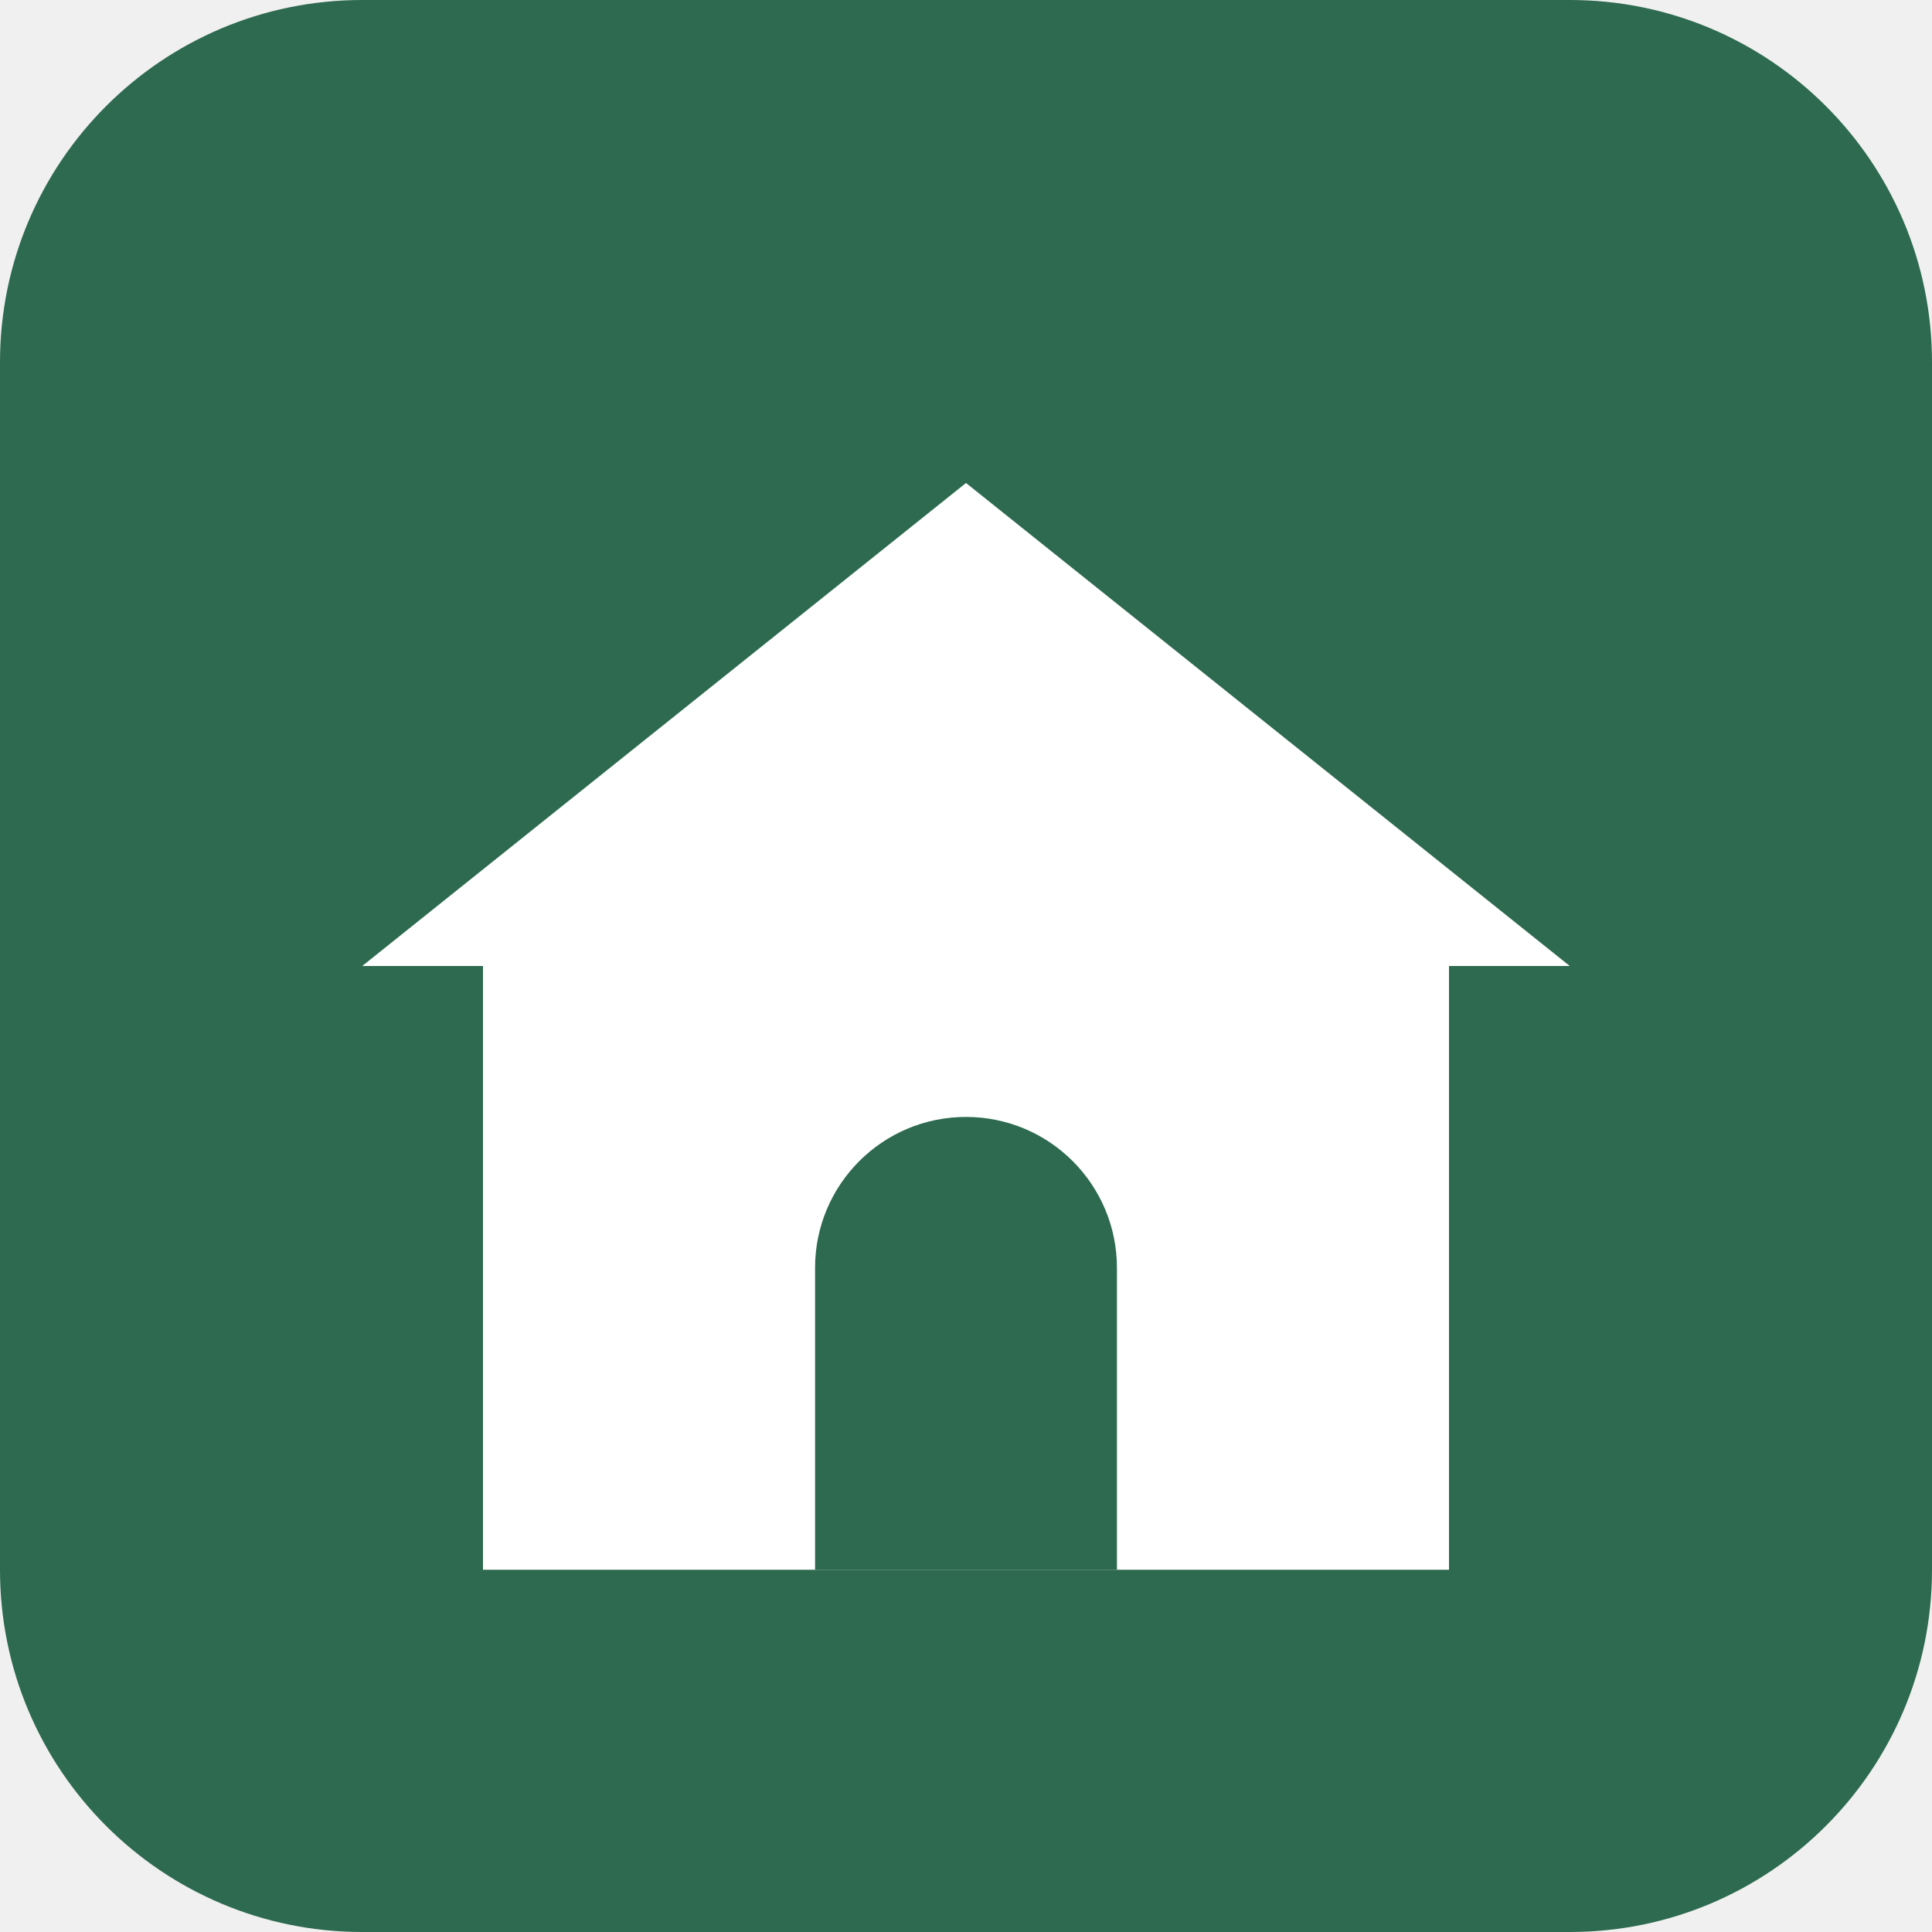
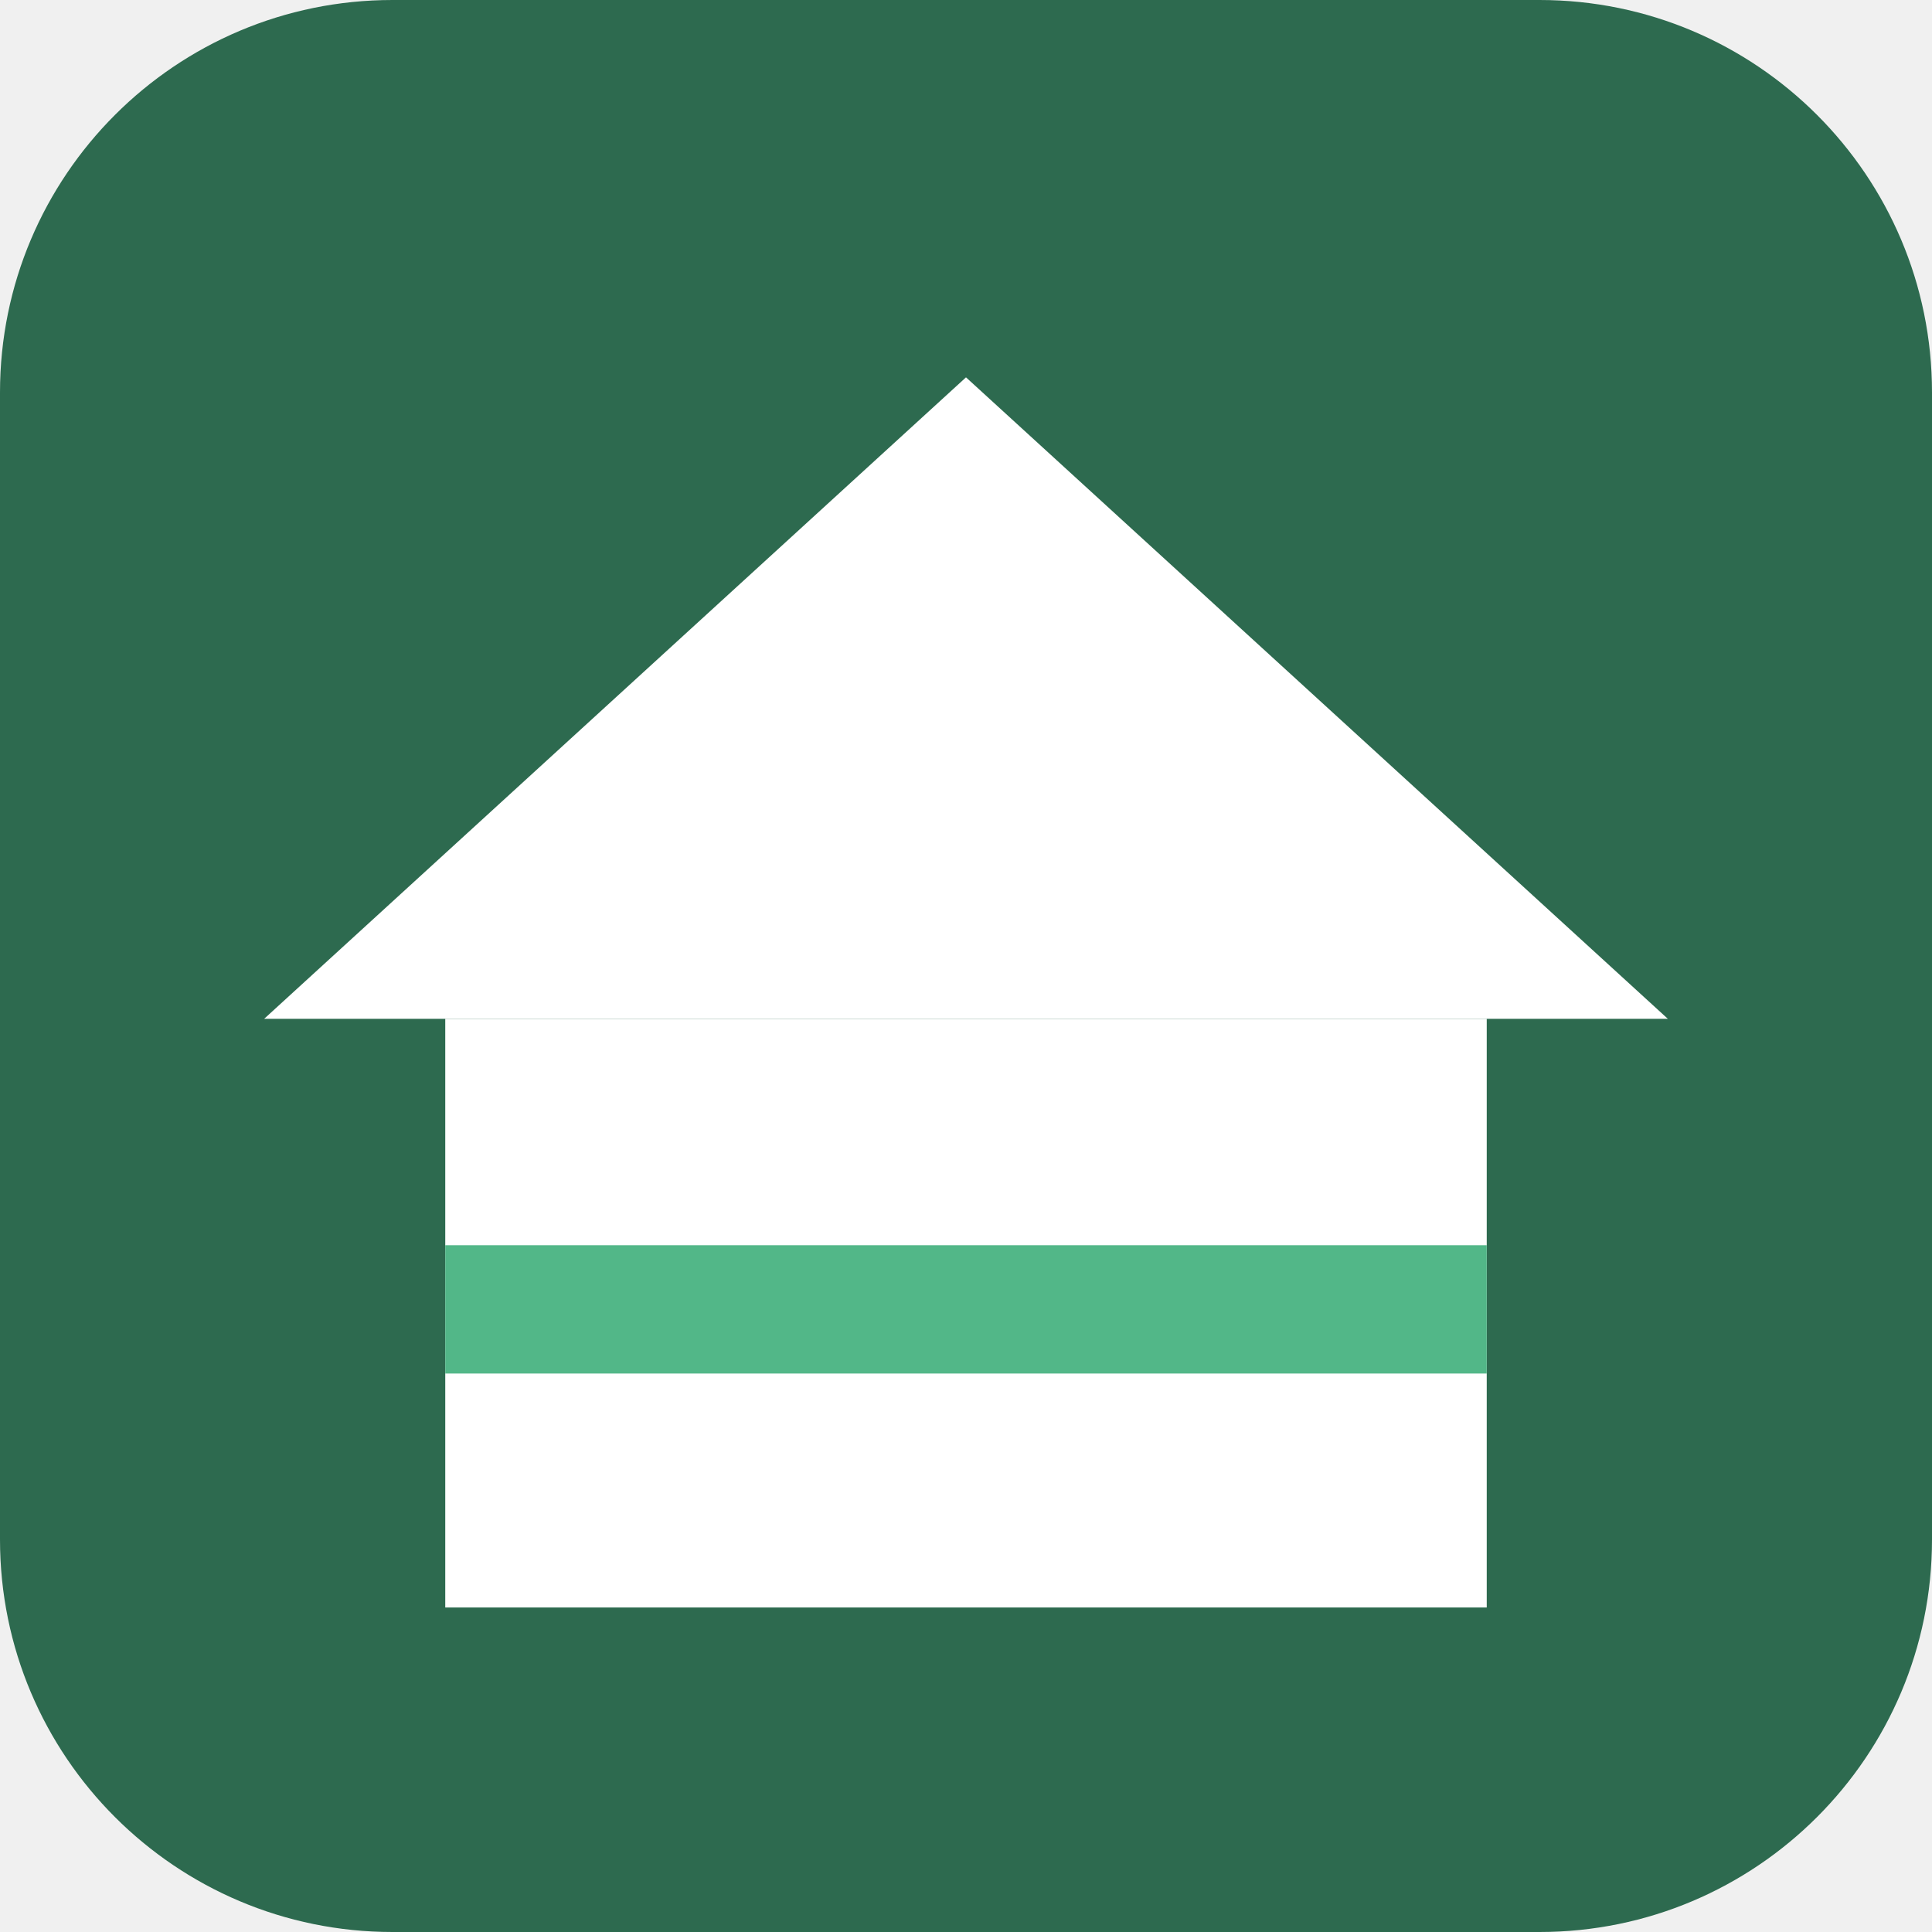
- <svg xmlns="http://www.w3.org/2000/svg" viewBox="0 0 32 32" fill="none">
-   <rect width="32" height="32" rx="6" fill="#2D6A4F" />
-   <rect x="8" y="15" width="16" height="11" fill="white" />
-   <path d="M6 16L16 8L26 16H6Z" fill="white" />
-   <path d="M13.5 26V21C13.5 19.619 14.619 18.5 16 18.5C17.381 18.5 18.5 19.619 18.5 21V26H13.5Z" fill="#2D6A4F" />
+ <svg xmlns="http://www.w3.org/2000/svg" viewBox="0 0 512 512" fill="none">
+   <rect width="512" height="512" rx="104" fill="#2D6A4F" />
+   <path d="M256 100 L442 270 L70 270 Z" fill="#FFFFFF" />
+   <path d="M118 270 H394 V426 H118 Z" fill="#FFFFFF" />
+   <rect x="118" y="330" width="276" height="34" fill="#52B788" />
</svg>
